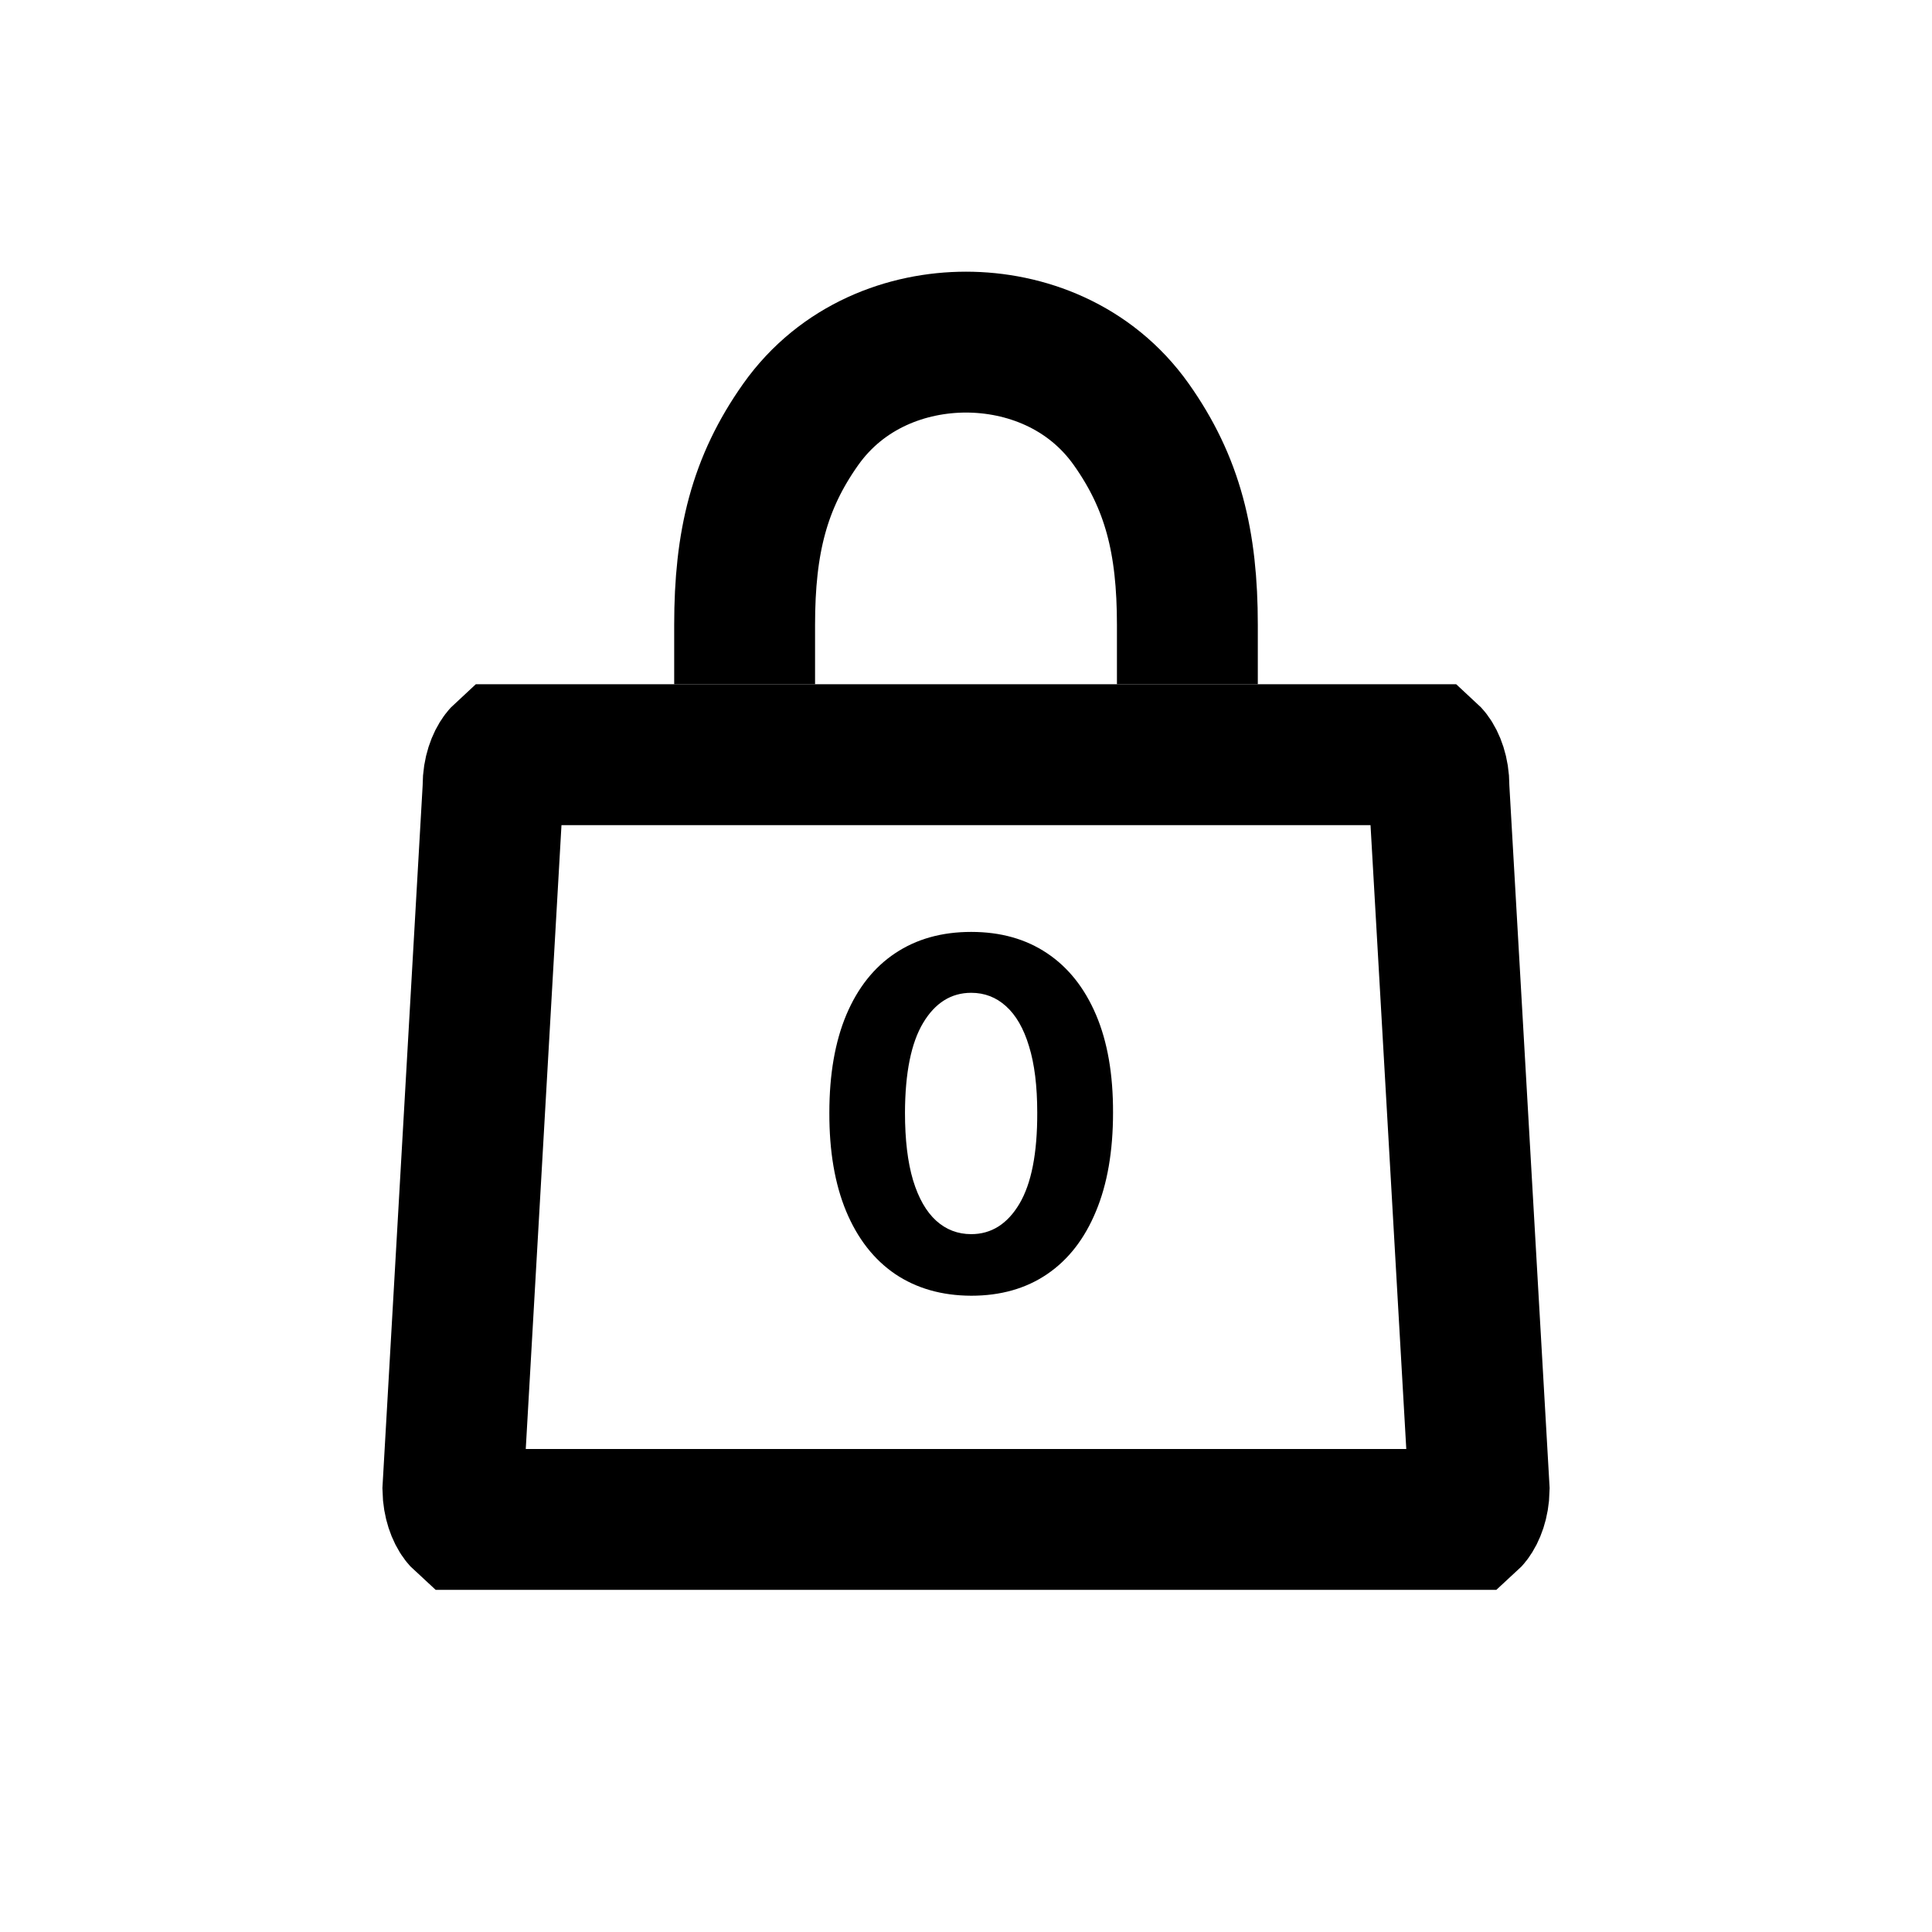
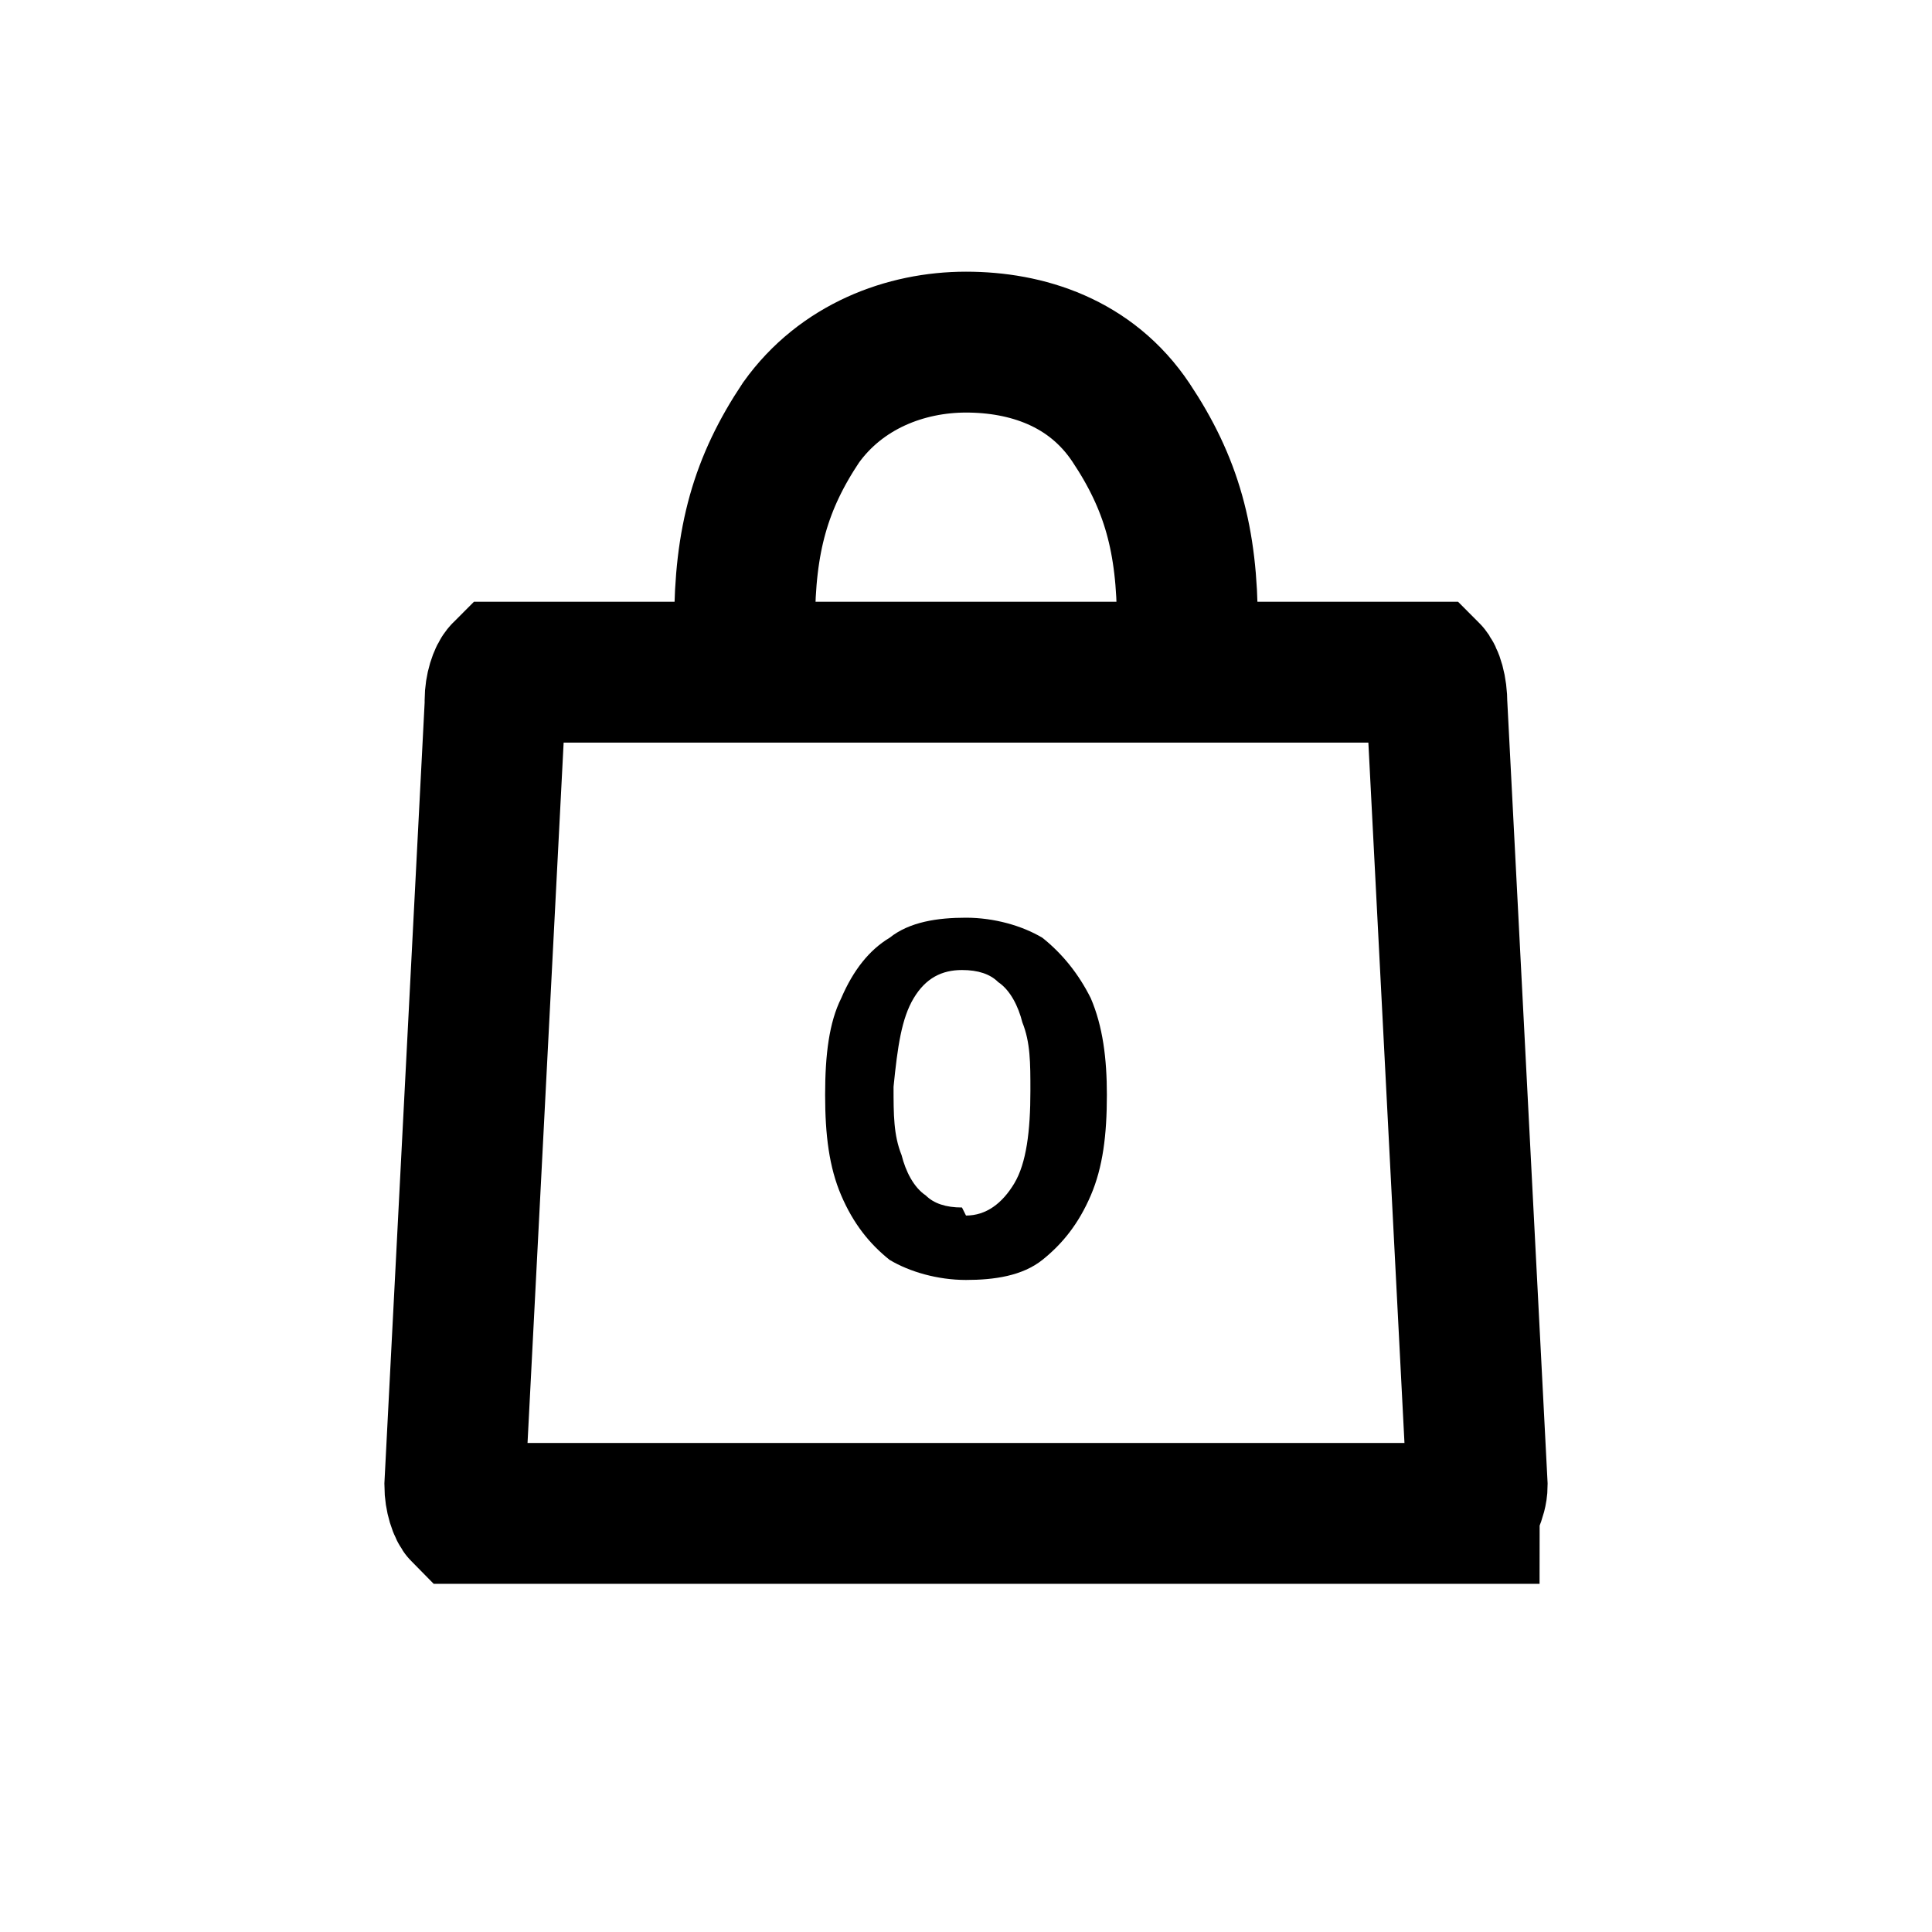
- <svg xmlns="http://www.w3.org/2000/svg" width="48" height="48" viewBox="0 0 48 48" fill="none">
-   <path d="M29.5 17V15.526C29.5 13.465 29.138 12.002 28.107 10.545C27.075 9.088 25.459 8.5 24 8.5C22.541 8.5 20.925 9.088 19.893 10.545C18.862 12.002 18.5 13.465 18.5 15.526V17" stroke="black" stroke-width="3.5" />
-   <path d="M12.503 18.75C12.491 18.761 12.475 18.777 12.456 18.802C12.356 18.933 12.25 19.189 12.25 19.525V19.575L12.247 19.626L11.252 37.003C11.258 37.325 11.359 37.571 11.456 37.698C11.475 37.723 11.491 37.739 11.503 37.75H36.497C36.509 37.739 36.525 37.723 36.544 37.698C36.641 37.571 36.743 37.325 36.749 37.003L35.753 19.626L35.75 19.575V19.525C35.75 19.189 35.644 18.933 35.544 18.802C35.525 18.777 35.509 18.761 35.497 18.75H12.503Z" stroke="black" stroke-width="3.5" />
-   <path d="M24.129 32.192C23.396 32.189 22.766 32.008 22.237 31.651C21.712 31.293 21.307 30.774 21.023 30.095C20.741 29.416 20.602 28.599 20.605 27.645C20.605 26.693 20.746 25.882 21.027 25.212C21.311 24.541 21.716 24.031 22.241 23.682C22.77 23.329 23.399 23.153 24.129 23.153C24.859 23.153 25.487 23.329 26.013 23.682C26.541 24.034 26.947 24.546 27.232 25.216C27.516 25.884 27.656 26.693 27.653 27.645C27.653 28.602 27.511 29.421 27.227 30.099C26.946 30.778 26.543 31.297 26.017 31.655C25.491 32.013 24.862 32.192 24.129 32.192ZM24.129 30.662C24.629 30.662 25.028 30.41 25.327 29.908C25.625 29.405 25.773 28.651 25.77 27.645C25.77 26.983 25.702 26.432 25.565 25.991C25.432 25.551 25.241 25.22 24.994 24.999C24.75 24.777 24.462 24.666 24.129 24.666C23.632 24.666 23.234 24.915 22.936 25.412C22.638 25.909 22.487 26.653 22.484 27.645C22.484 28.315 22.551 28.875 22.685 29.324C22.821 29.77 23.013 30.105 23.26 30.329C23.507 30.551 23.797 30.662 24.129 30.662Z" fill="black" />
+ <svg xmlns="http://www.w3.org/2000/svg" id="Layer_1" version="1.1" viewBox="0 0 48 48">
+   <defs>
+     <style>
+       .st0 {
+         fill: none;
+         stroke: #000;
+         stroke-width: 3.5px;
+       }
+     </style>
+   </defs>
+   <path d="M24,31.8c-.7,0-1.4-.2-1.9-.5-.5-.4-.9-.9-1.2-1.6-.3-.7-.4-1.5-.4-2.5,0-1,.1-1.8.4-2.4.3-.7.7-1.2,1.2-1.5.5-.4,1.2-.5,1.9-.5s1.4.2,1.9.5c.5.4.9.9,1.2,1.5.3.7.4,1.5.4,2.4,0,1-.1,1.8-.4,2.5-.3.7-.7,1.2-1.2,1.6-.5.4-1.2.5-1.9.5ZM24,30.2c.5,0,.9-.3,1.2-.8.3-.5.4-1.3.4-2.3,0-.7,0-1.2-.2-1.7-.1-.4-.3-.8-.6-1-.2-.2-.5-.3-.9-.3-.5,0-.9.2-1.2.7-.3.5-.4,1.2-.5,2.2,0,.7,0,1.2.2,1.7.1.4.3.8.6,1,.2.2.5.3.9.3Z" />
+   <path class="st0" d="M29.5,15.5c0-2.1-.4-3.5-1.4-5-1-1.5-2.6-2-4.1-2s-3.1.6-4.1,2c-1,1.5-1.4,2.9-1.4,5" />
+   <path class="st0" d="M12.5,16.7s0,0,0,0c-.1.1-.2.4-.2.7h0s0,.1,0,.1l-1,19.4c0,.3.1.6.2.7,0,0,0,0,0,0h25s0,0,0,0c0-.1.2-.4.2-.7l-1-19.4h0c0-.4-.1-.7-.2-.8,0,0,0,0,0,0H12.5Z" />
</svg>
